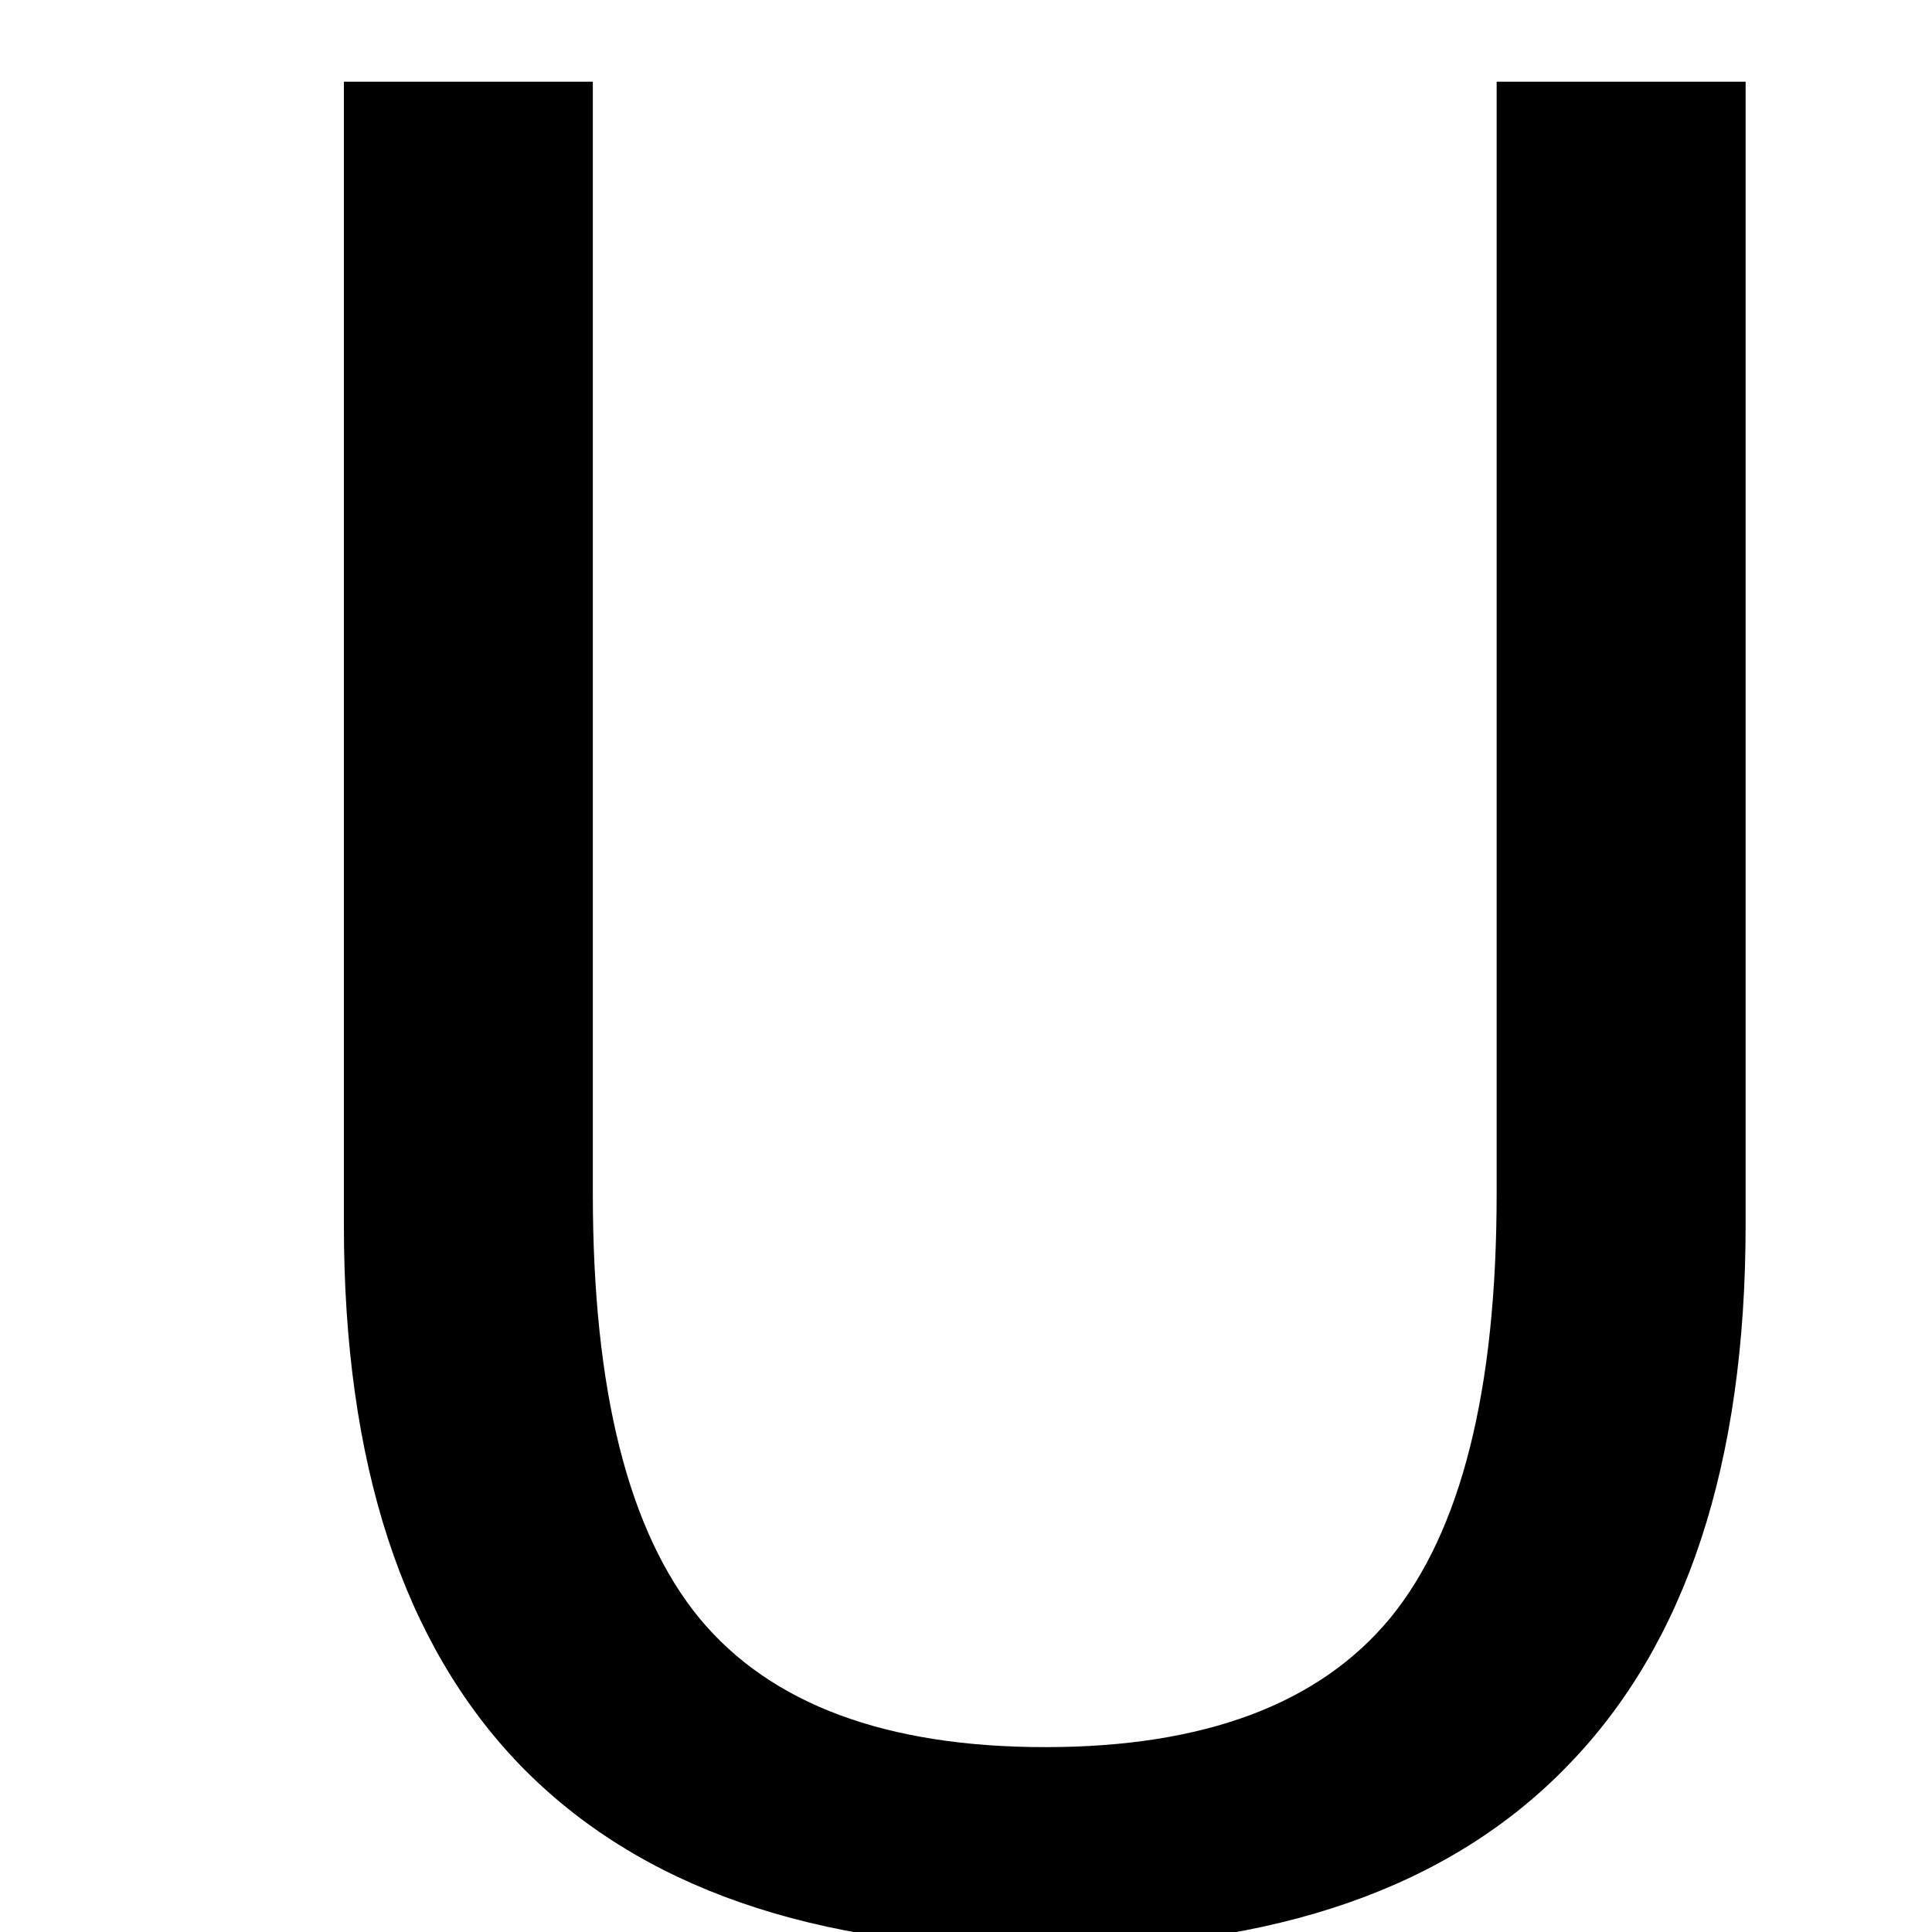
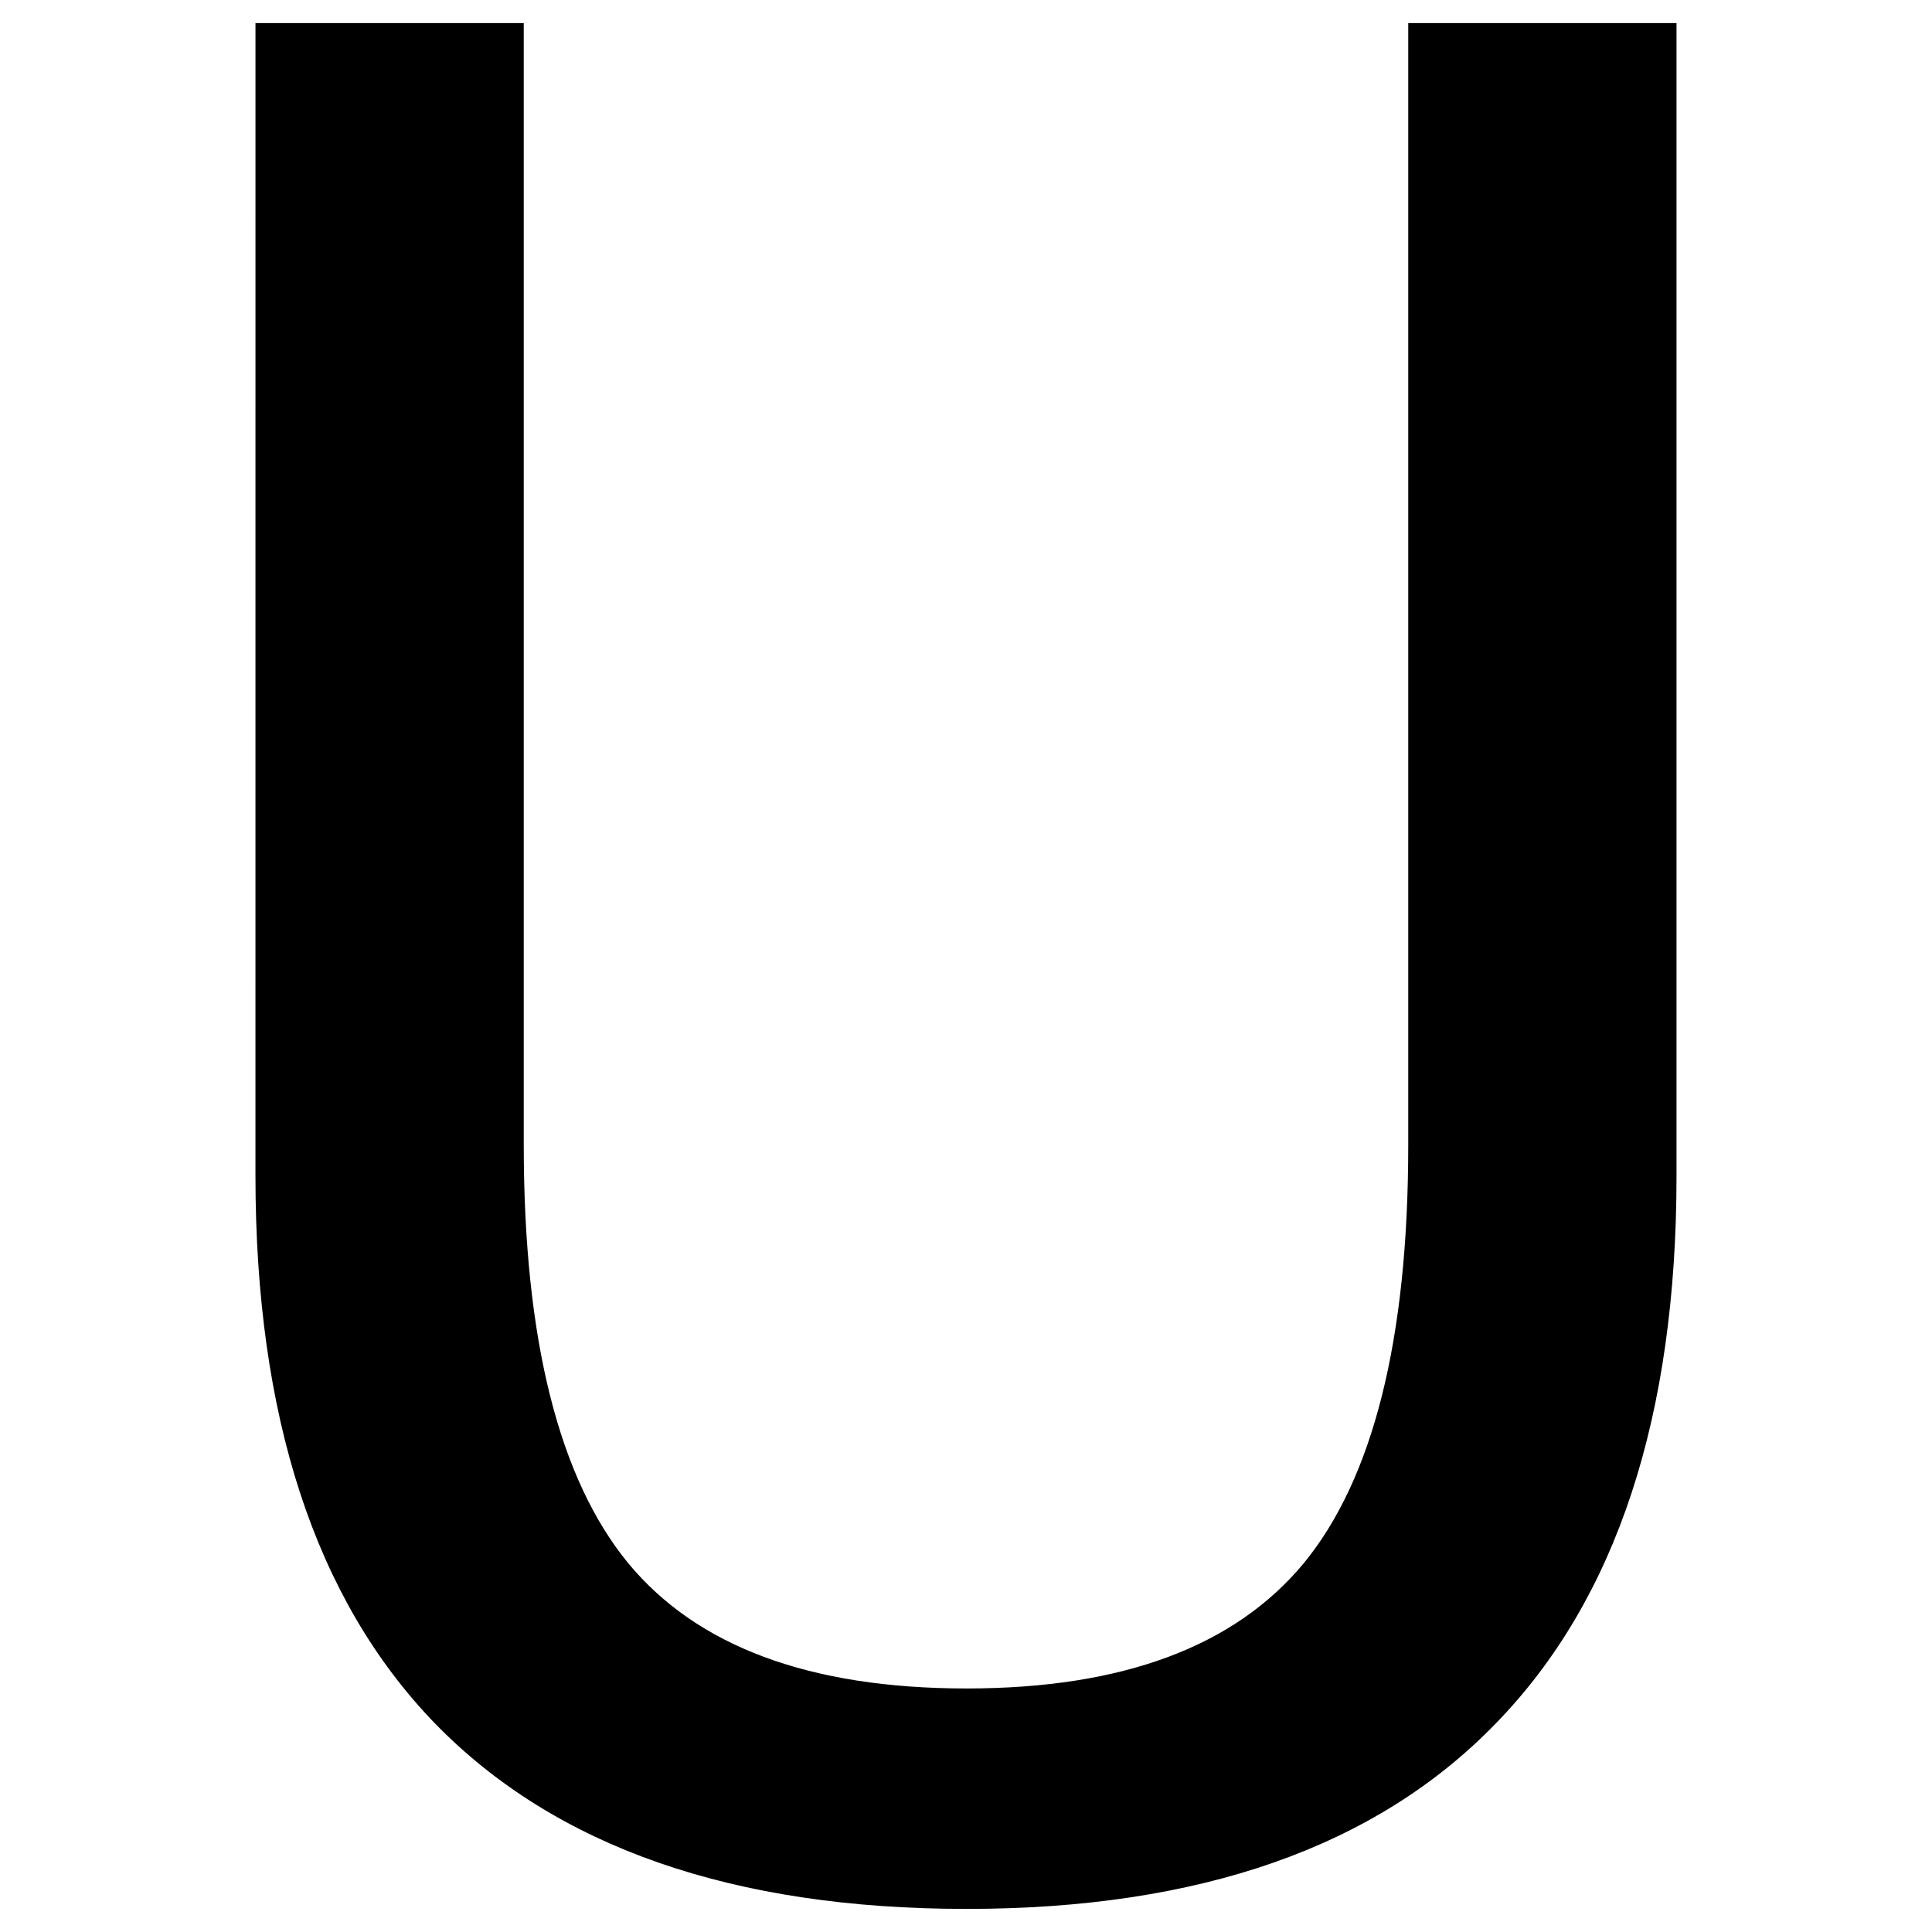
<svg xmlns="http://www.w3.org/2000/svg" height="100" width="100" viewBox="0 0 100 100" y="0px" x="0px" id="Ebene_1" version="1.1">
  <defs id="defs7" />
-   <g id="text2" style="font-size:130px" aria-label="U">
-     <path id="path11" style="font-size:130px" d="M 17.799,4.229 H 30.685 V 61.803 q 0,15.234 5.522,21.963 5.522,6.665 17.9,6.665 12.314,0 17.837,-6.665 5.522,-6.729 5.522,-21.963 V 4.229 H 90.353 V 63.39 q 0,18.535 -9.204,27.993 -9.141,9.458 -27.041,9.458 -17.964,0 -27.168,-9.458 -9.141,-9.458 -9.141,-27.993 z" />
+   <g id="text2" style="font-size:130px;stroke:#000000;stroke-opacity:1" aria-label="U" transform="translate(-4.075684,-2.535156)">
+     <path id="path11" style="font-size:130px;stroke:#000000;stroke-opacity:1" d="m 17.799,4.229 12.886,0 0,57.573 q 0,15.234 5.522,21.963 5.522,6.665 17.9,6.665 12.314,0 17.837,-6.665 5.522,-6.729 5.522,-21.963 l 0,-57.573 12.886,0 0,59.16 q 0,18.535 -9.204,27.993 -9.141,9.458 -27.041,9.458 -17.964,0 -27.168,-9.458 -9.141,-9.458 -9.141,-27.993 z" />
  </g>
</svg>
